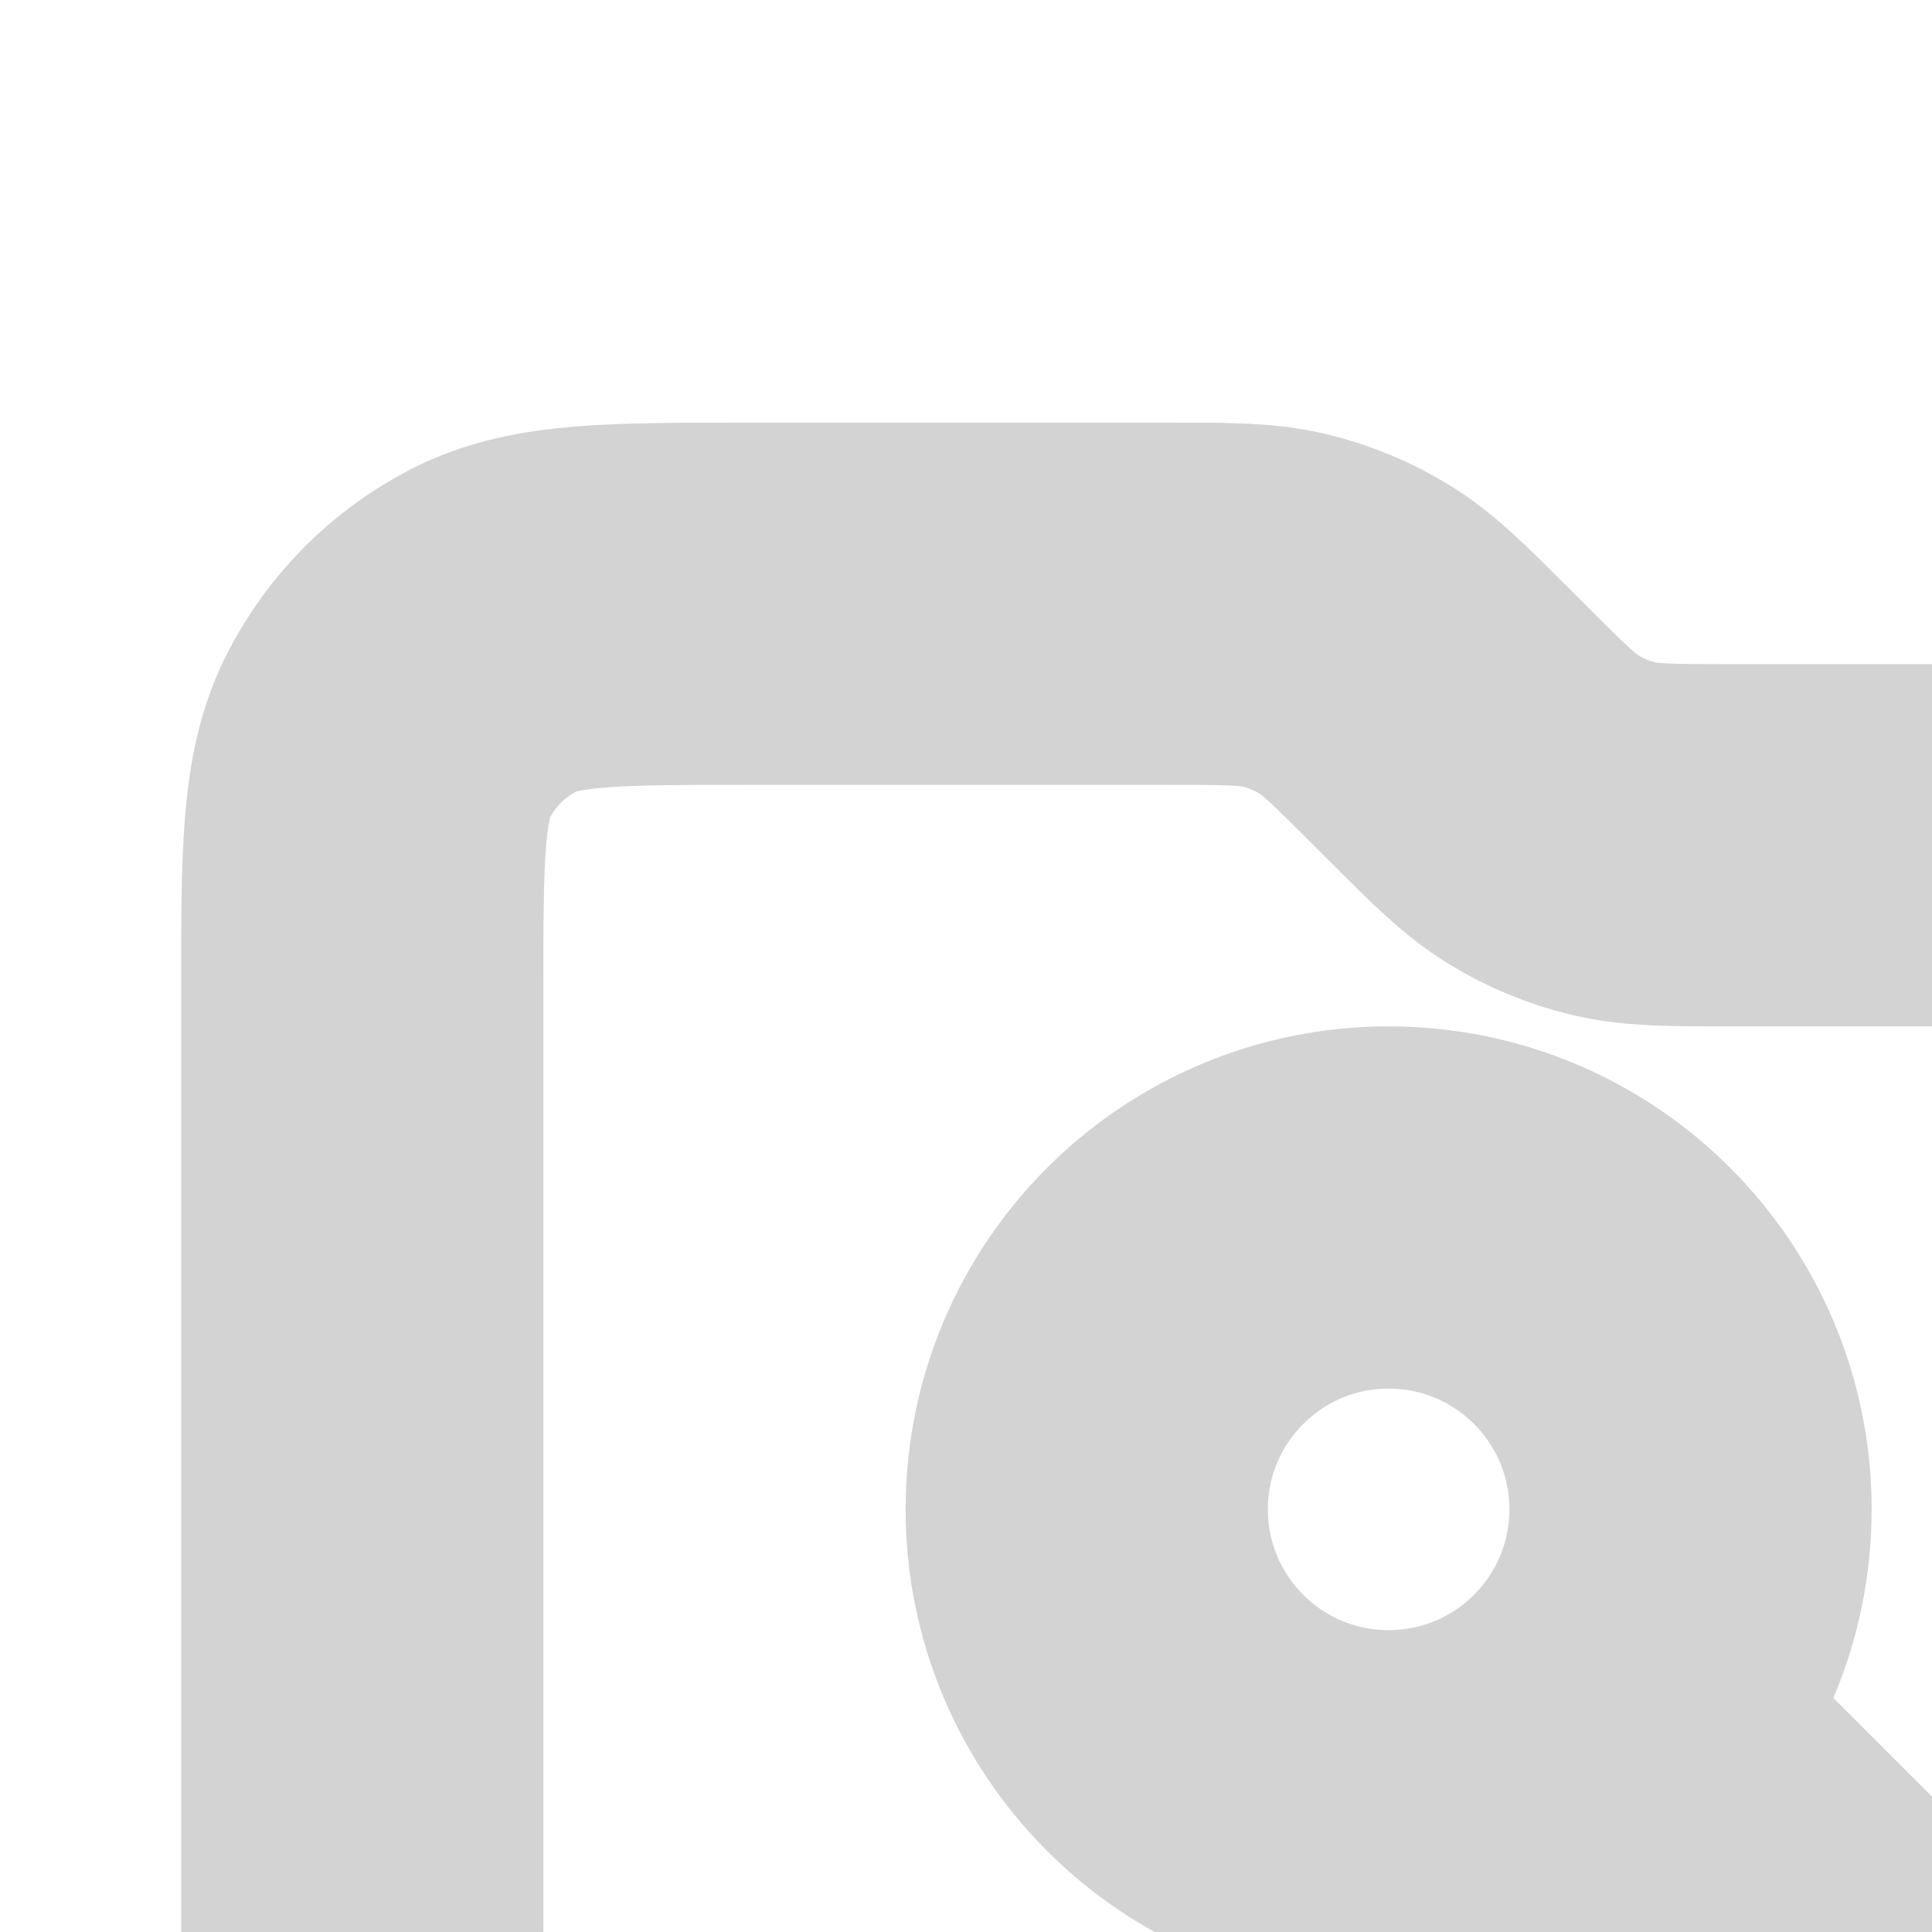
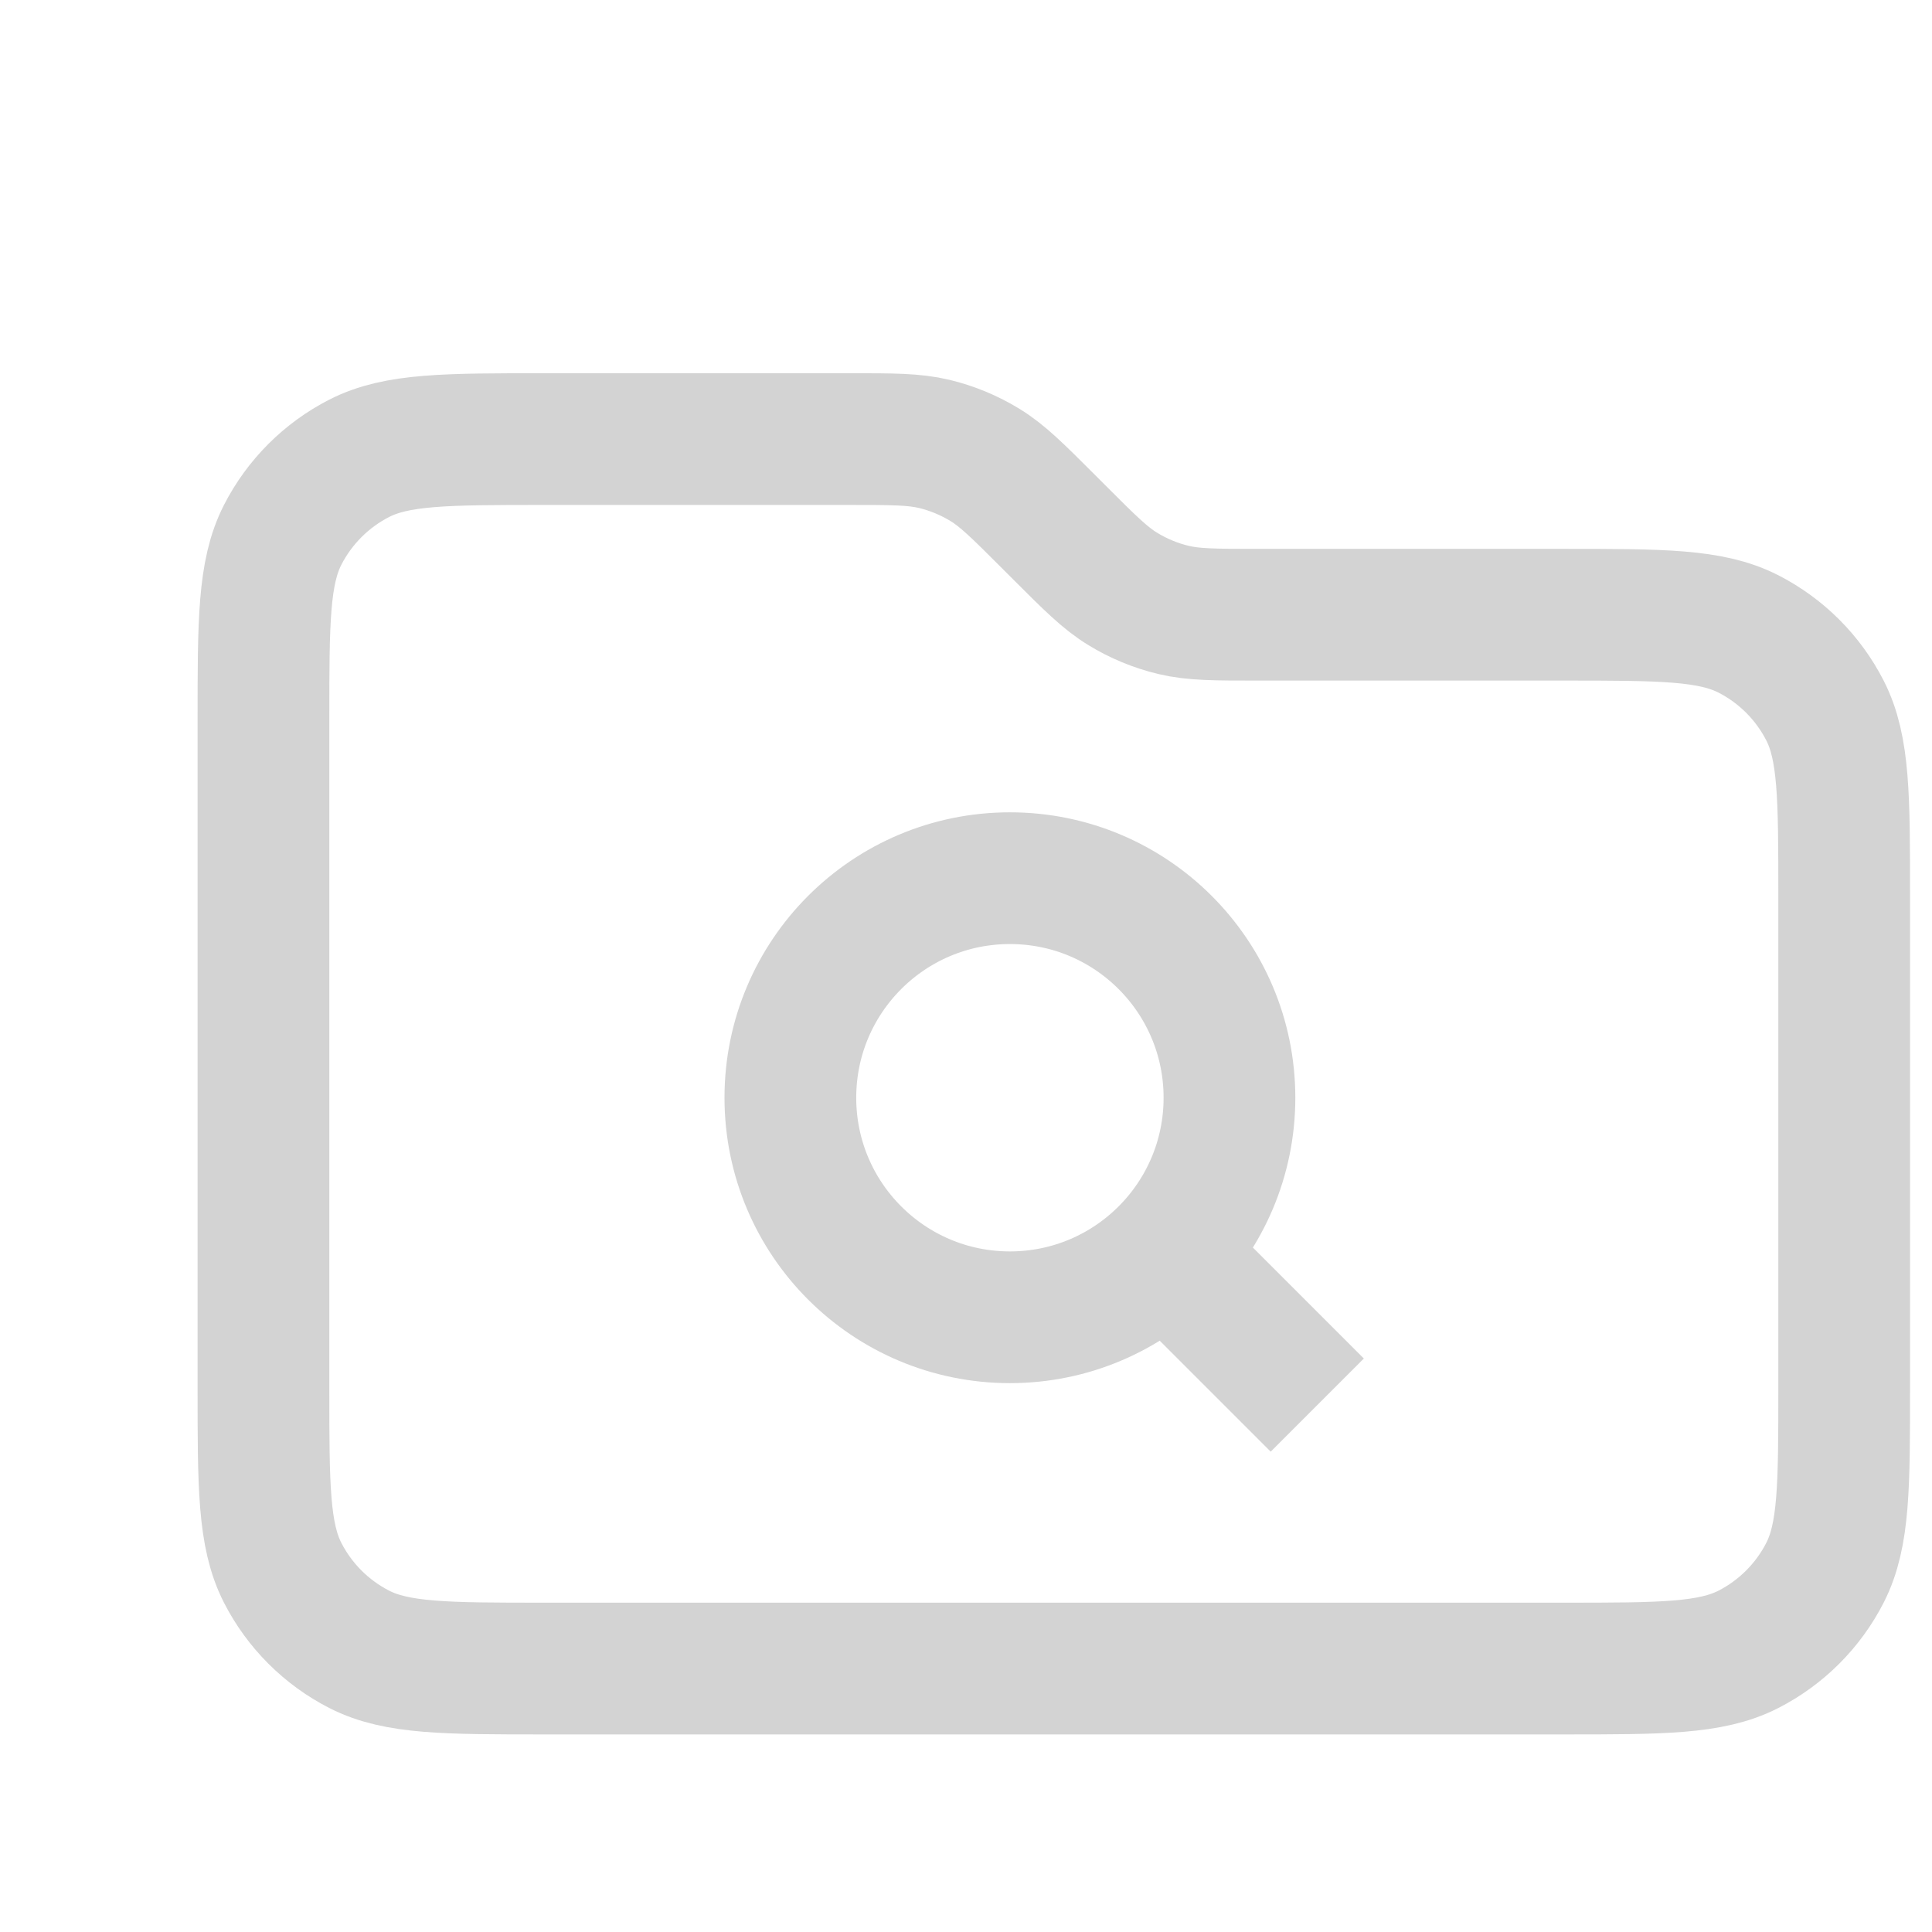
- <svg xmlns="http://www.w3.org/2000/svg" width="800px" height="800px" viewBox="0 0 16 16" fill="none">
-   <path d="M13.269 14.269L15 16M12.063 6.063L11.937 5.937C11.591 5.591 11.418 5.418 11.217 5.295C11.038 5.185 10.842 5.104 10.639 5.055C10.408 5 10.164 5 9.675 5H6.2C5.08 5 4.52 5 4.092 5.218C3.716 5.41 3.41 5.716 3.218 6.092C3 6.52 3 7.08 3 8.2V15.8C3 16.92 3 17.48 3.218 17.908C3.41 18.284 3.716 18.59 4.092 18.782C4.52 19 5.08 19 6.2 19H17.8C18.92 19 19.48 19 19.908 18.782C20.284 18.59 20.59 18.284 20.782 17.908C21 17.48 21 16.92 21 15.8V10.2C21 9.08 21 8.52 20.782 8.092C20.59 7.716 20.284 7.41 19.908 7.218C19.48 7 18.92 7 17.8 7H14.325C13.836 7 13.592 7 13.361 6.945C13.158 6.896 12.962 6.815 12.783 6.705C12.582 6.582 12.409 6.409 12.063 6.063ZM14 12.5C14 13.881 12.881 15 11.5 15C10.119 15 9 13.881 9 12.5C9 11.119 10.119 10 11.5 10C12.881 10 14 11.119 14 12.5Z" stroke="#D3D3D3" stroke-width="3" stroke-linecap="round" stroke-linejoin="round" />
+ <svg xmlns="http://www.w3.org/2000/svg" width="800px" height="800px" viewBox="0 0 22 22" fill="none">
+   <path d="M13.269 14.269L15 16M12.063 6.063L11.937 5.937C11.591 5.591 11.418 5.418 11.217 5.295C11.038 5.185 10.842 5.104 10.639 5.055C10.408 5 10.164 5 9.675 5H6.2C5.08 5 4.52 5 4.092 5.218C3.716 5.41 3.41 5.716 3.218 6.092C3 6.52 3 7.08 3 8.2V15.8C3 16.92 3 17.48 3.218 17.908C3.41 18.284 3.716 18.59 4.092 18.782C4.52 19 5.08 19 6.2 19H17.8C18.92 19 19.48 19 19.908 18.782C20.284 18.59 20.59 18.284 20.782 17.908C21 17.48 21 16.92 21 15.8V10.2C21 9.08 21 8.52 20.782 8.092C20.59 7.716 20.284 7.41 19.908 7.218C19.48 7 18.92 7 17.8 7H14.325C13.836 7 13.592 7 13.361 6.945C13.158 6.896 12.962 6.815 12.783 6.705C12.582 6.582 12.409 6.409 12.063 6.063ZM14 12.5C14 13.881 12.881 15 11.5 15C10.119 15 9 13.881 9 12.5C9 11.119 10.119 10 11.5 10C12.881 10 14 11.119 14 12.5Z" stroke="#D3D3D3" stroke-width="1.5" stroke-linecap="sharp" stroke-linejoin="round" />
</svg>
